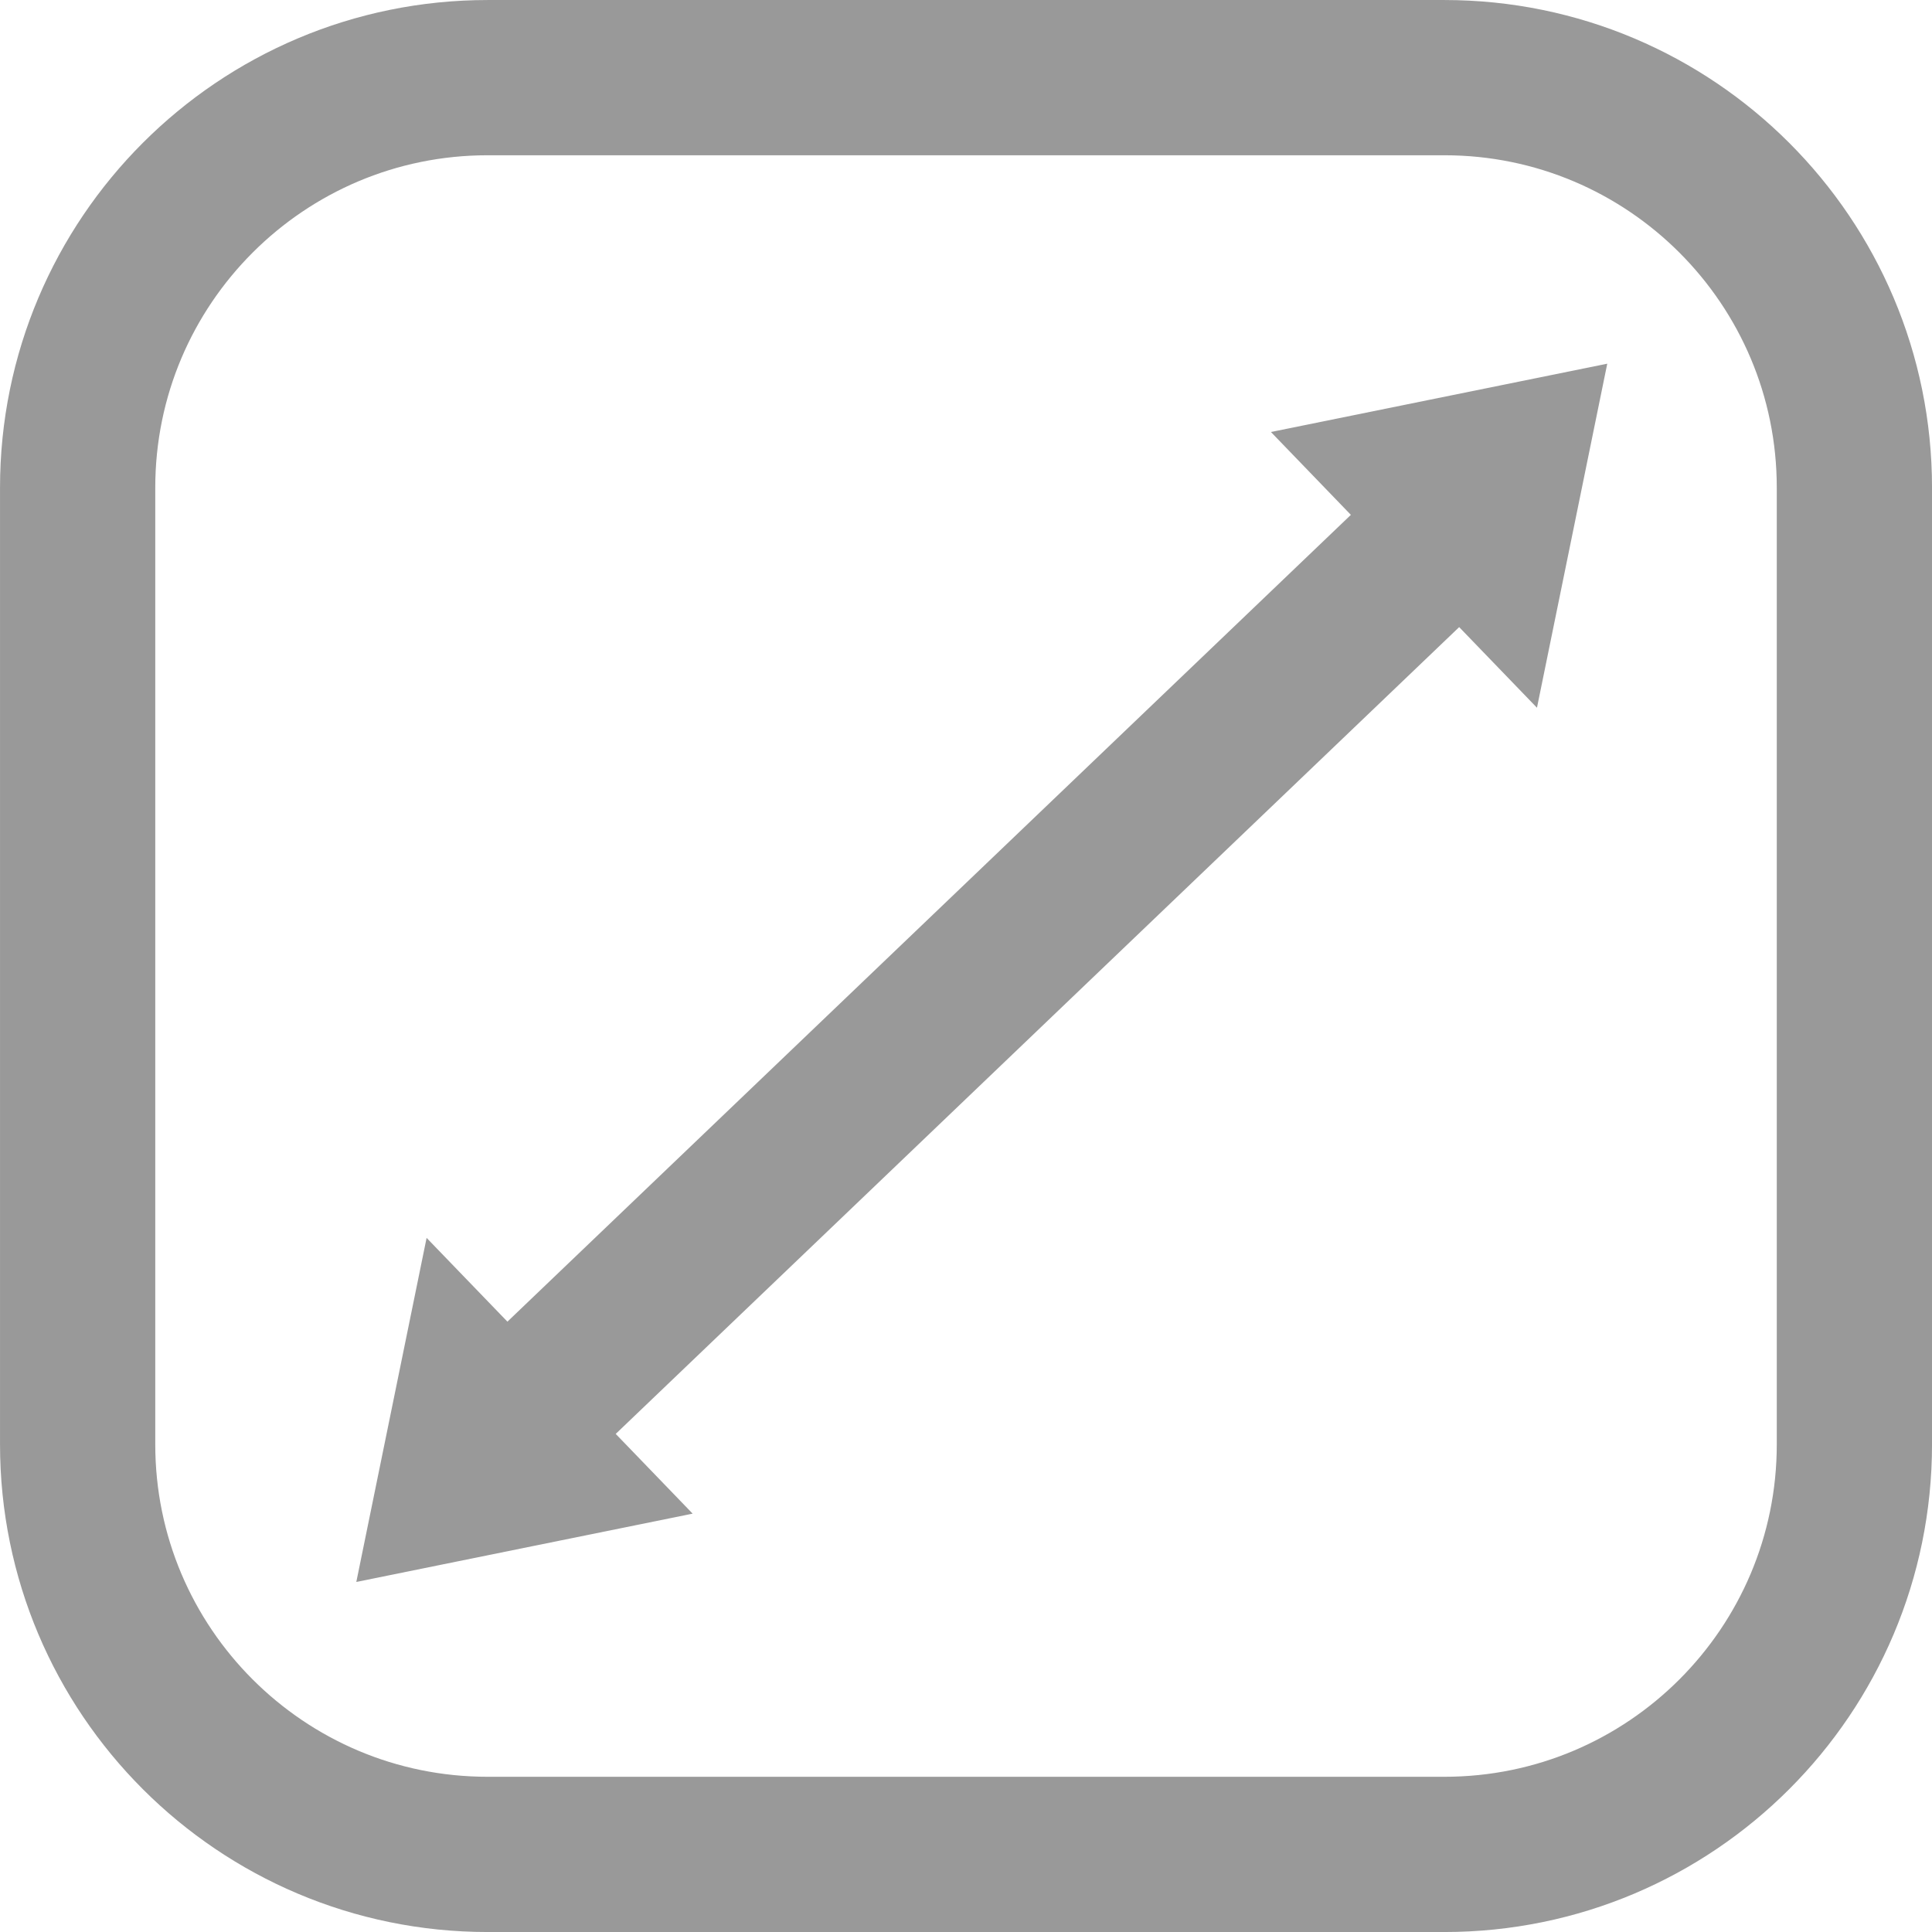
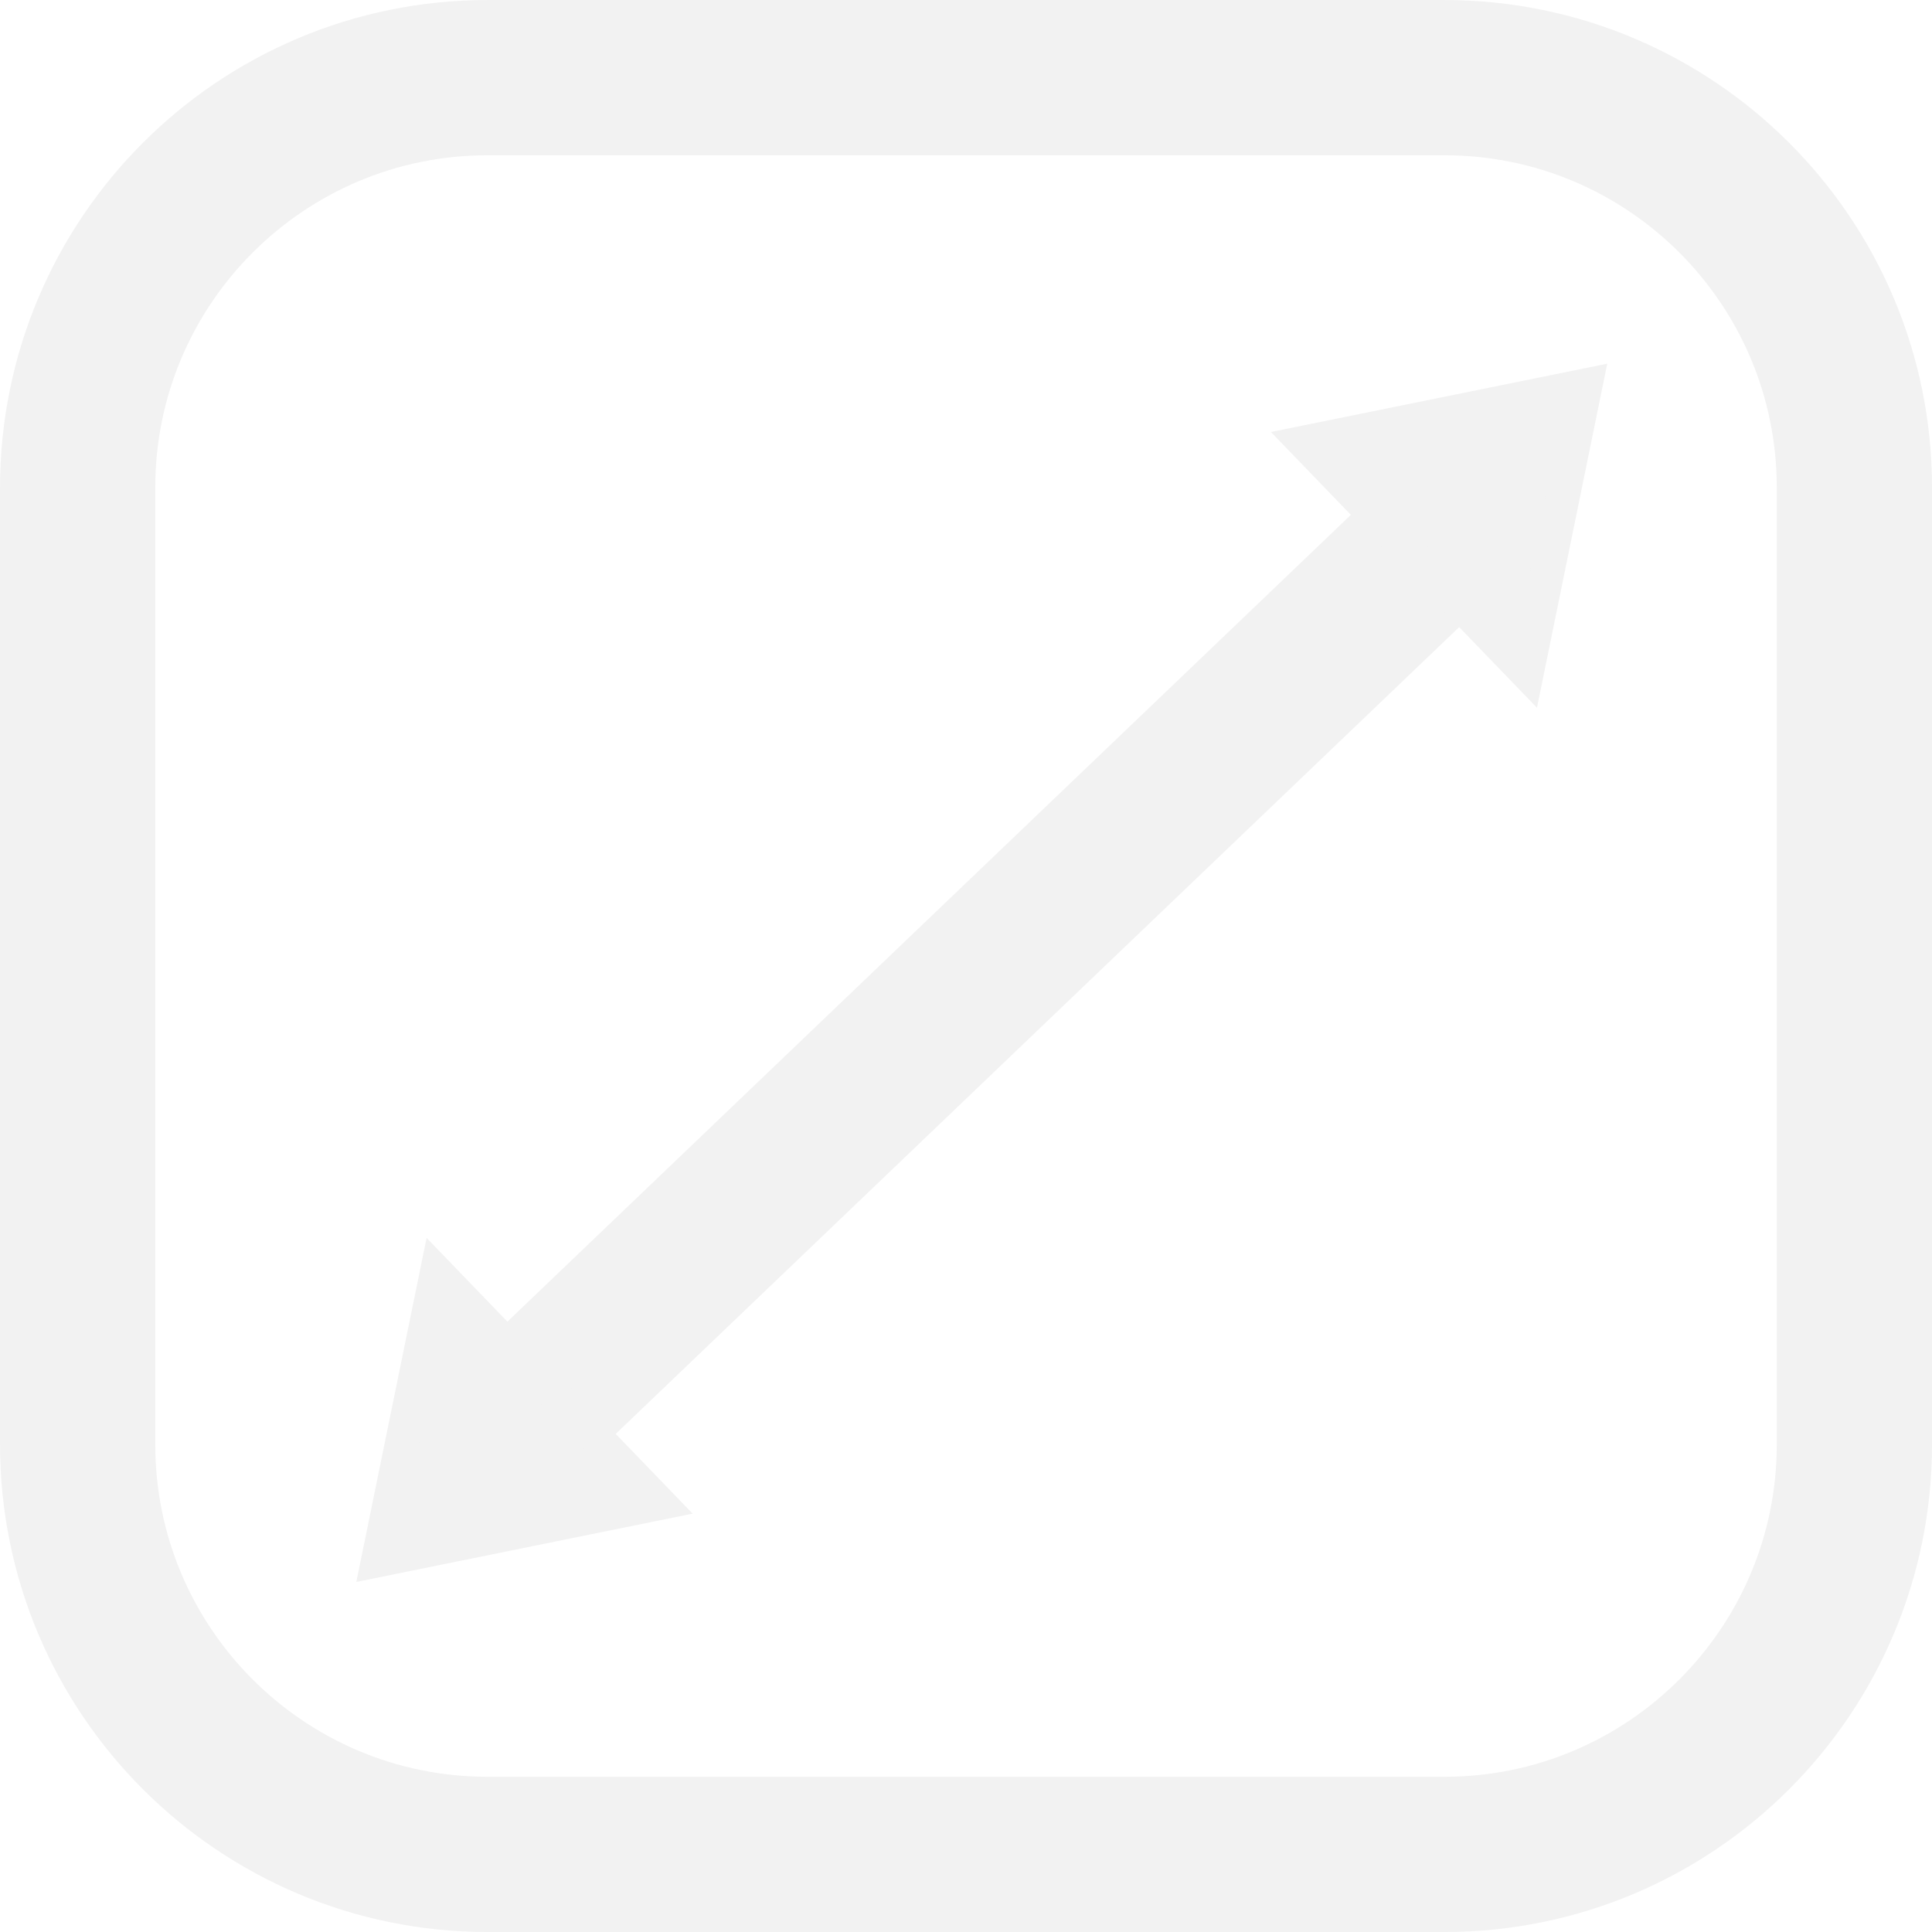
<svg xmlns="http://www.w3.org/2000/svg" width="48" height="48" viewBox="0 0 48 48" id="svg2" version="1.1">
  <defs id="defs4" />
  <g id="layer1" transform="translate(0,-1004.362)">
-     <rect style="fill:none;fill-opacity:0.85;stroke:#999999;stroke-width:3.857;stroke-linejoin:round;stroke-miterlimit:4;stroke-dasharray:none" id="rect4136" width="44.143" height="44.143" x="1.929" y="1006.291" ry="10.187" />
-     <g id="g4157" transform="matrix(0.8460309,0,0,0.7885798,5.043487,217.0903)" style="stroke:#999999;fill:#999999">
-       <path id="path4138" d="m 9.188,1043.126 28.179,-28.918 0,0" style="fill:#999999;fill-rule:evenodd;stroke:#999999;stroke-width:4.746;stroke-linecap:butt;stroke-linejoin:miter;stroke-miterlimit:4;stroke-dasharray:none;stroke-opacity:1" />
-       <path id="path4140-3" d="m 38.871,1019.555 -6.563,-7.298 8.297,-1.808 z" style="fill:#999999;fill-rule:evenodd;stroke:#999999;stroke-width:1px;stroke-linecap:butt;stroke-linejoin:miter;stroke-opacity:1" />
-       <path id="path4140-3-6" d="m 6.869,1038.426 6.563,7.298 -8.297,1.808 z" style="fill:#999999;fill-rule:evenodd;stroke:#999999;stroke-width:1px;stroke-linecap:butt;stroke-linejoin:miter;stroke-opacity:1" />
+     <rect style="fill:none;fill-opacity:0.85;stroke:#f2f2f2;stroke-width:3.857;stroke-linejoin:round;stroke-miterlimit:4;stroke-dasharray:none" id="rect4136" width="44.143" height="44.143" x="1.929" y="1006.291" ry="10.187" />
+     <g id="g4157" transform="matrix(0.8460309,0,0,0.7885798,5.043487,217.0903)" style="stroke:#f2f2f2;fill:#f2f2f2">
+       <path id="path4138" d="m 9.188,1043.126 28.179,-28.918 0,0" style="fill:#f2f2f2;fill-rule:evenodd;stroke:#f2f2f2;stroke-width:4.746;stroke-linecap:butt;stroke-linejoin:miter;stroke-miterlimit:4;stroke-dasharray:none;stroke-opacity:1" />
+       <path id="path4140-3" d="m 38.871,1019.555 -6.563,-7.298 8.297,-1.808 z" style="fill:#f2f2f2;fill-rule:evenodd;stroke:#f2f2f2;stroke-width:1px;stroke-linecap:butt;stroke-linejoin:miter;stroke-opacity:1" />
+       <path id="path4140-3-6" d="m 6.869,1038.426 6.563,7.298 -8.297,1.808 z" style="fill:#f2f2f2;fill-rule:evenodd;stroke:#f2f2f2;stroke-width:1px;stroke-linecap:butt;stroke-linejoin:miter;stroke-opacity:1" />
    </g>
  </g>
</svg>
